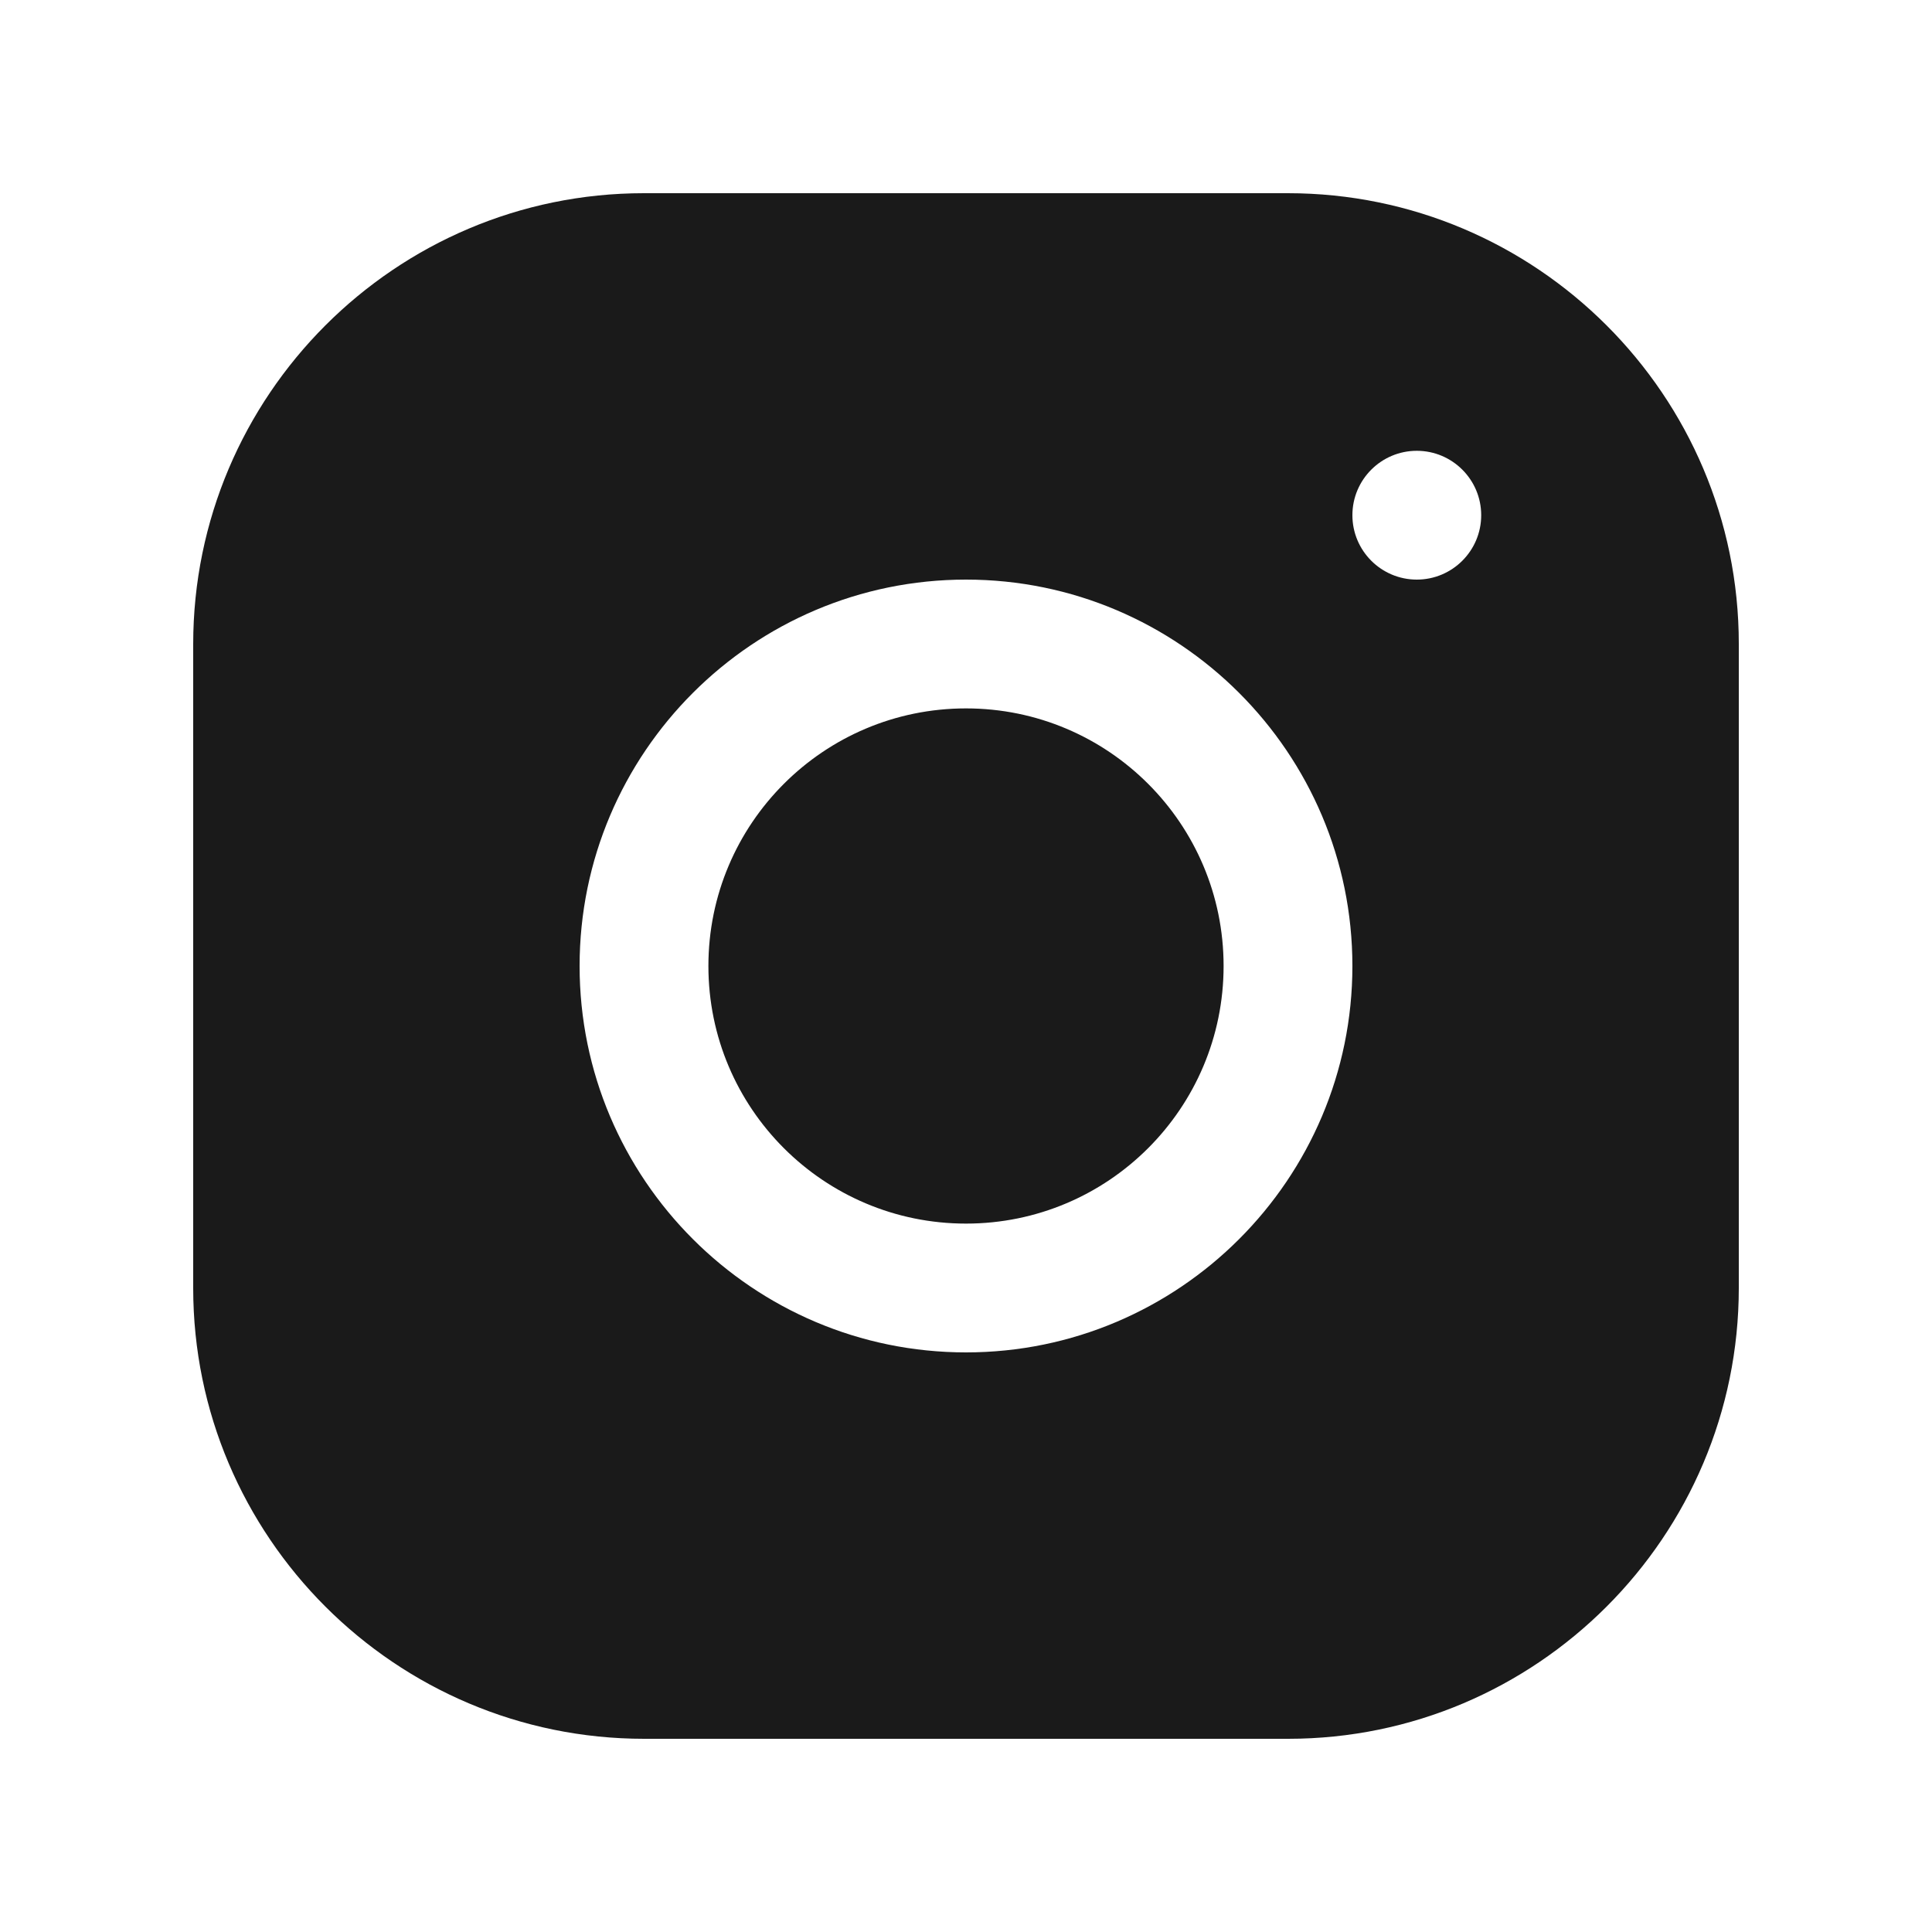
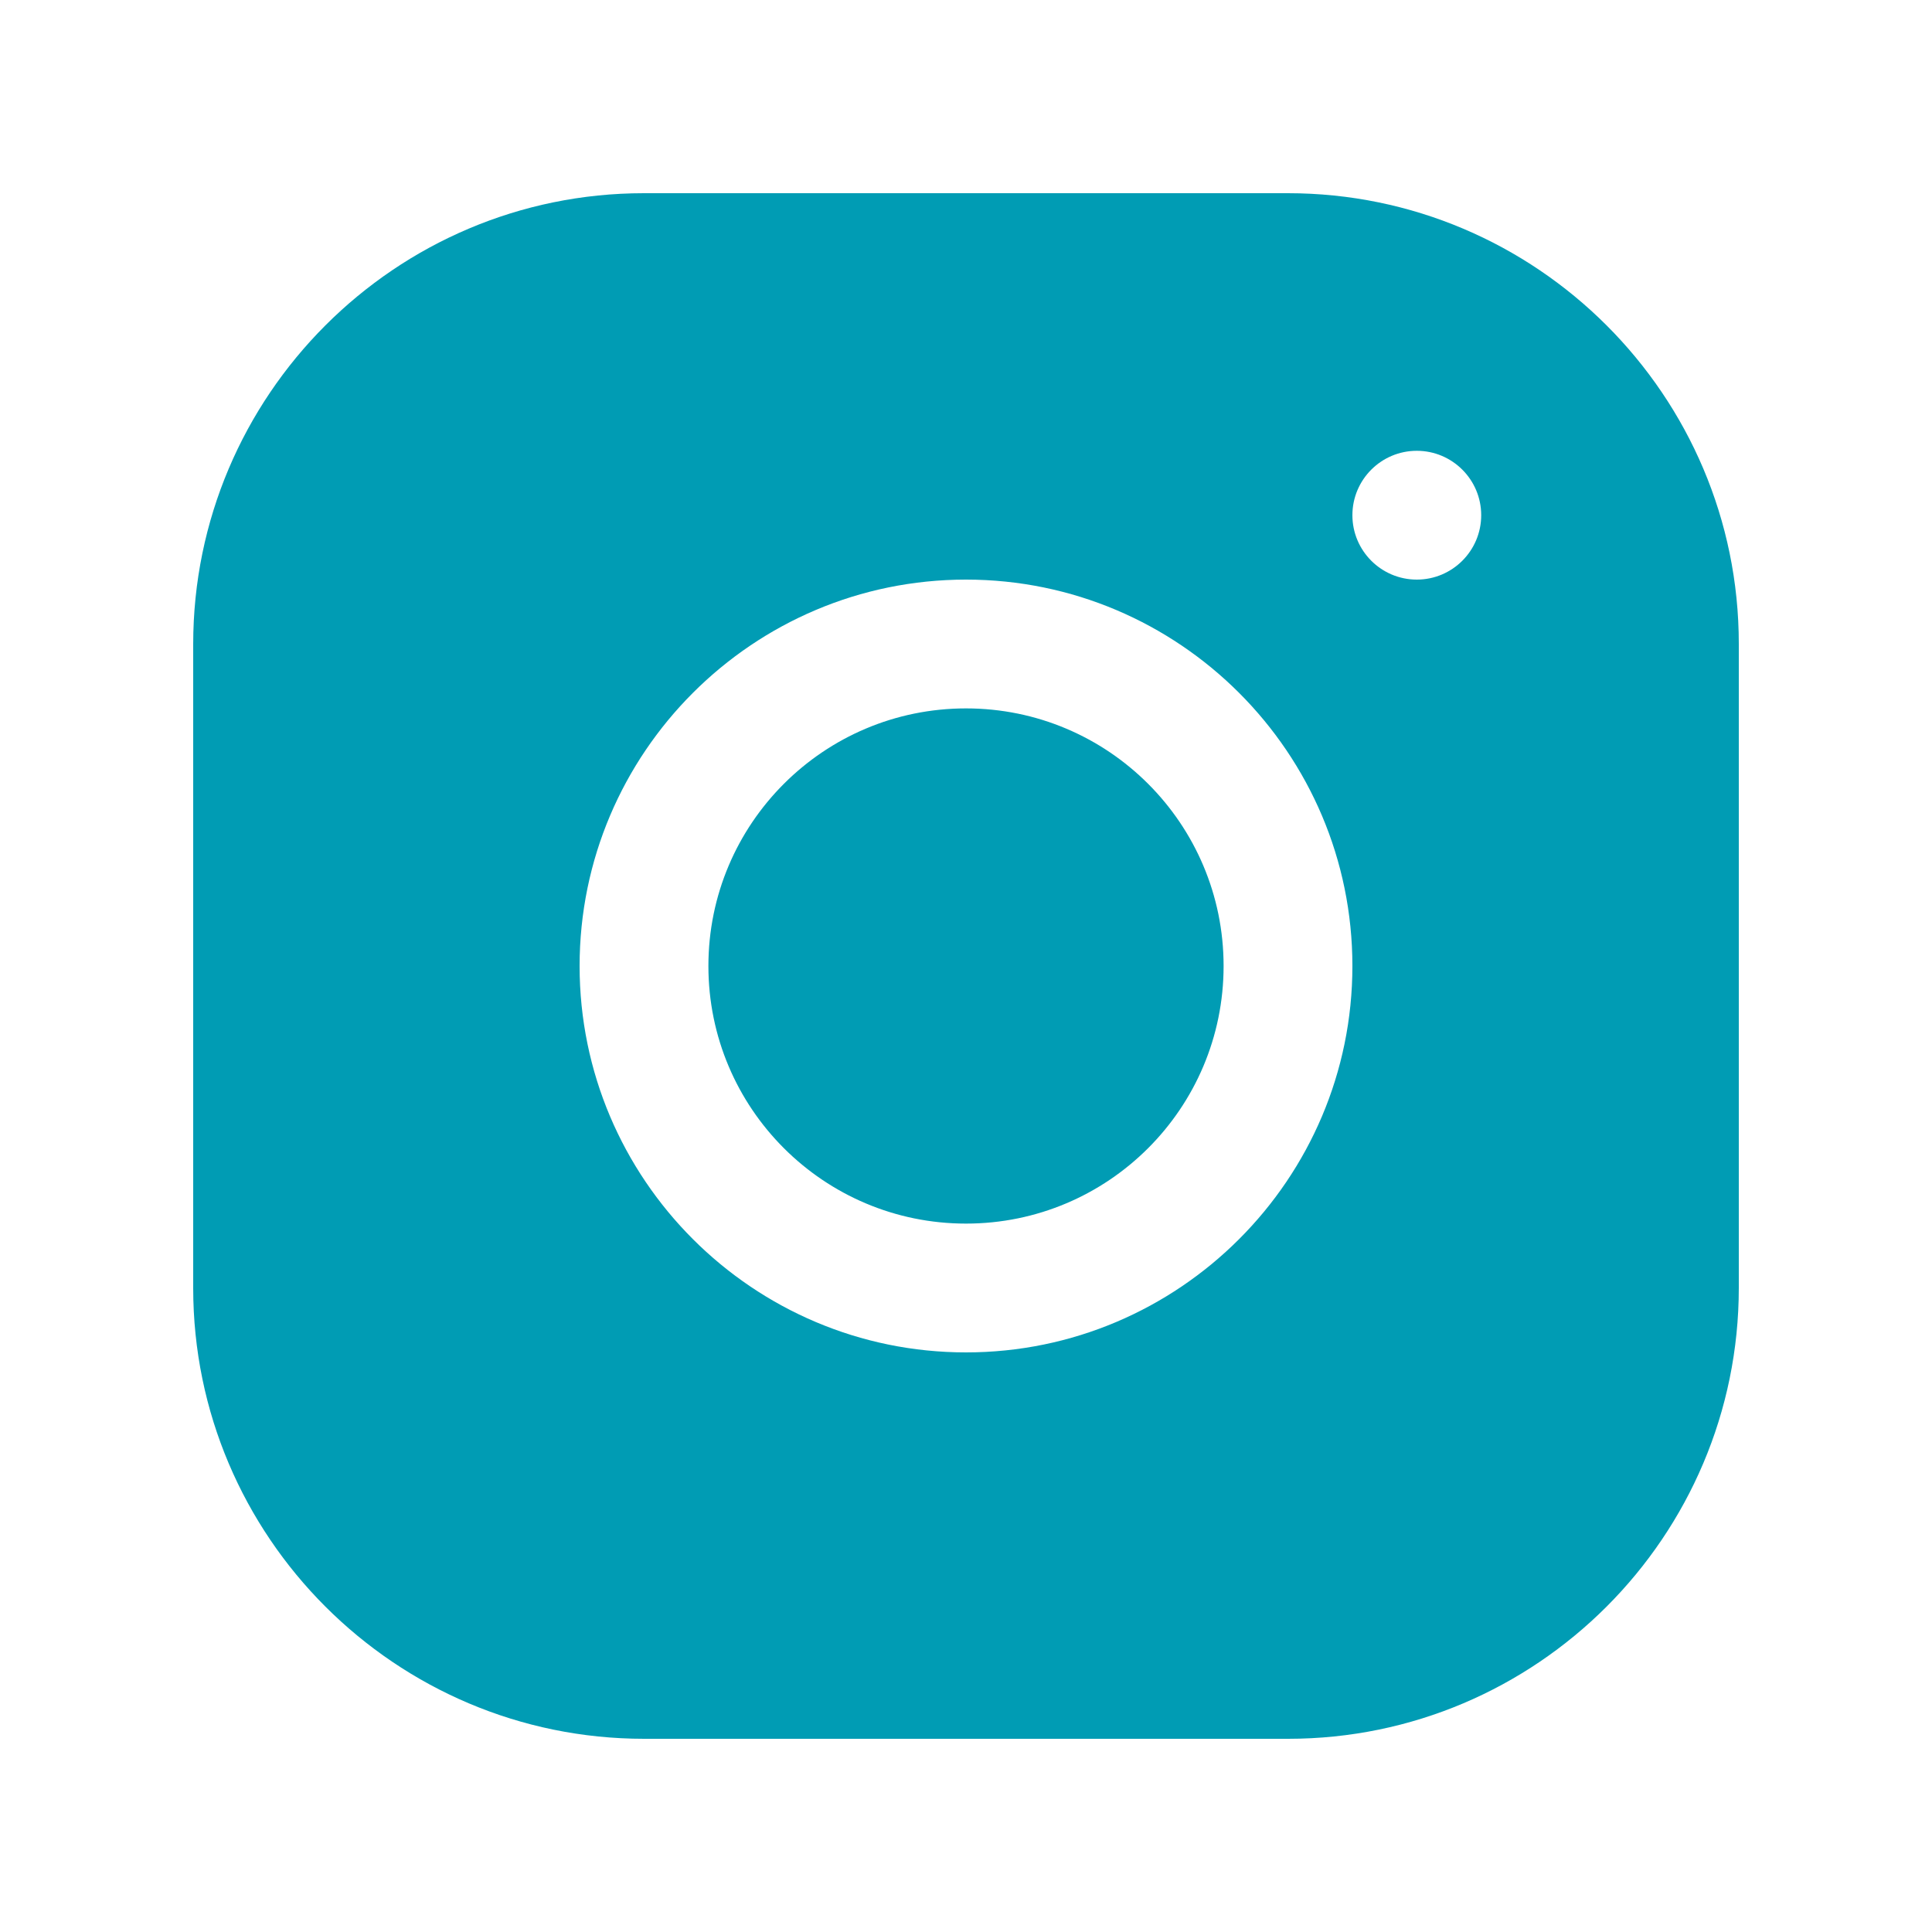
- <svg xmlns="http://www.w3.org/2000/svg" fill="#1A1A1A" viewBox="0 0 30 30" width="30px" height="30px">
+ <svg xmlns="http://www.w3.org/2000/svg" fill="#009cb4" viewBox="0 0 30 30" width="30px" height="30px">
  <path d="M 9.998 3 C 6.139 3 3 6.142 3 10.002 L 3 20.002 C 3 23.861 6.142 27 10.002 27 L 20.002 27 C 23.861 27 27 23.858 27 19.998 L 27 9.998 C 27 6.139 23.858 3 19.998 3 L 9.998 3 z M 22 7 C 22.552 7 23 7.448 23 8 C 23 8.552 22.552 9 22 9 C 21.448 9 21 8.552 21 8 C 21 7.448 21.448 7 22 7 z M 15 9 C 18.309 9 21 11.691 21 15 C 21 18.309 18.309 21 15 21 C 11.691 21 9 18.309 9 15 C 9 11.691 11.691 9 15 9 z M 15 11 A 4 4 0 0 0 11 15 A 4 4 0 0 0 15 19 A 4 4 0 0 0 19 15 A 4 4 0 0 0 15 11 z" />
</svg>
